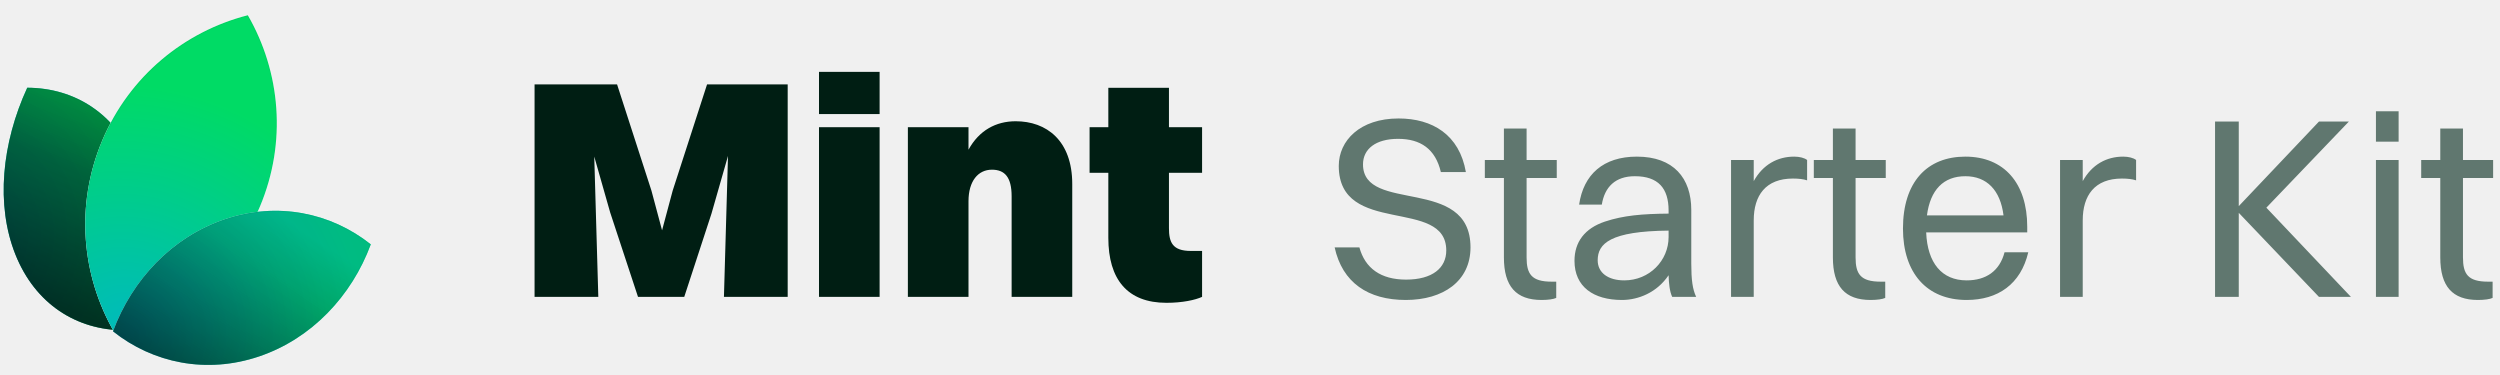
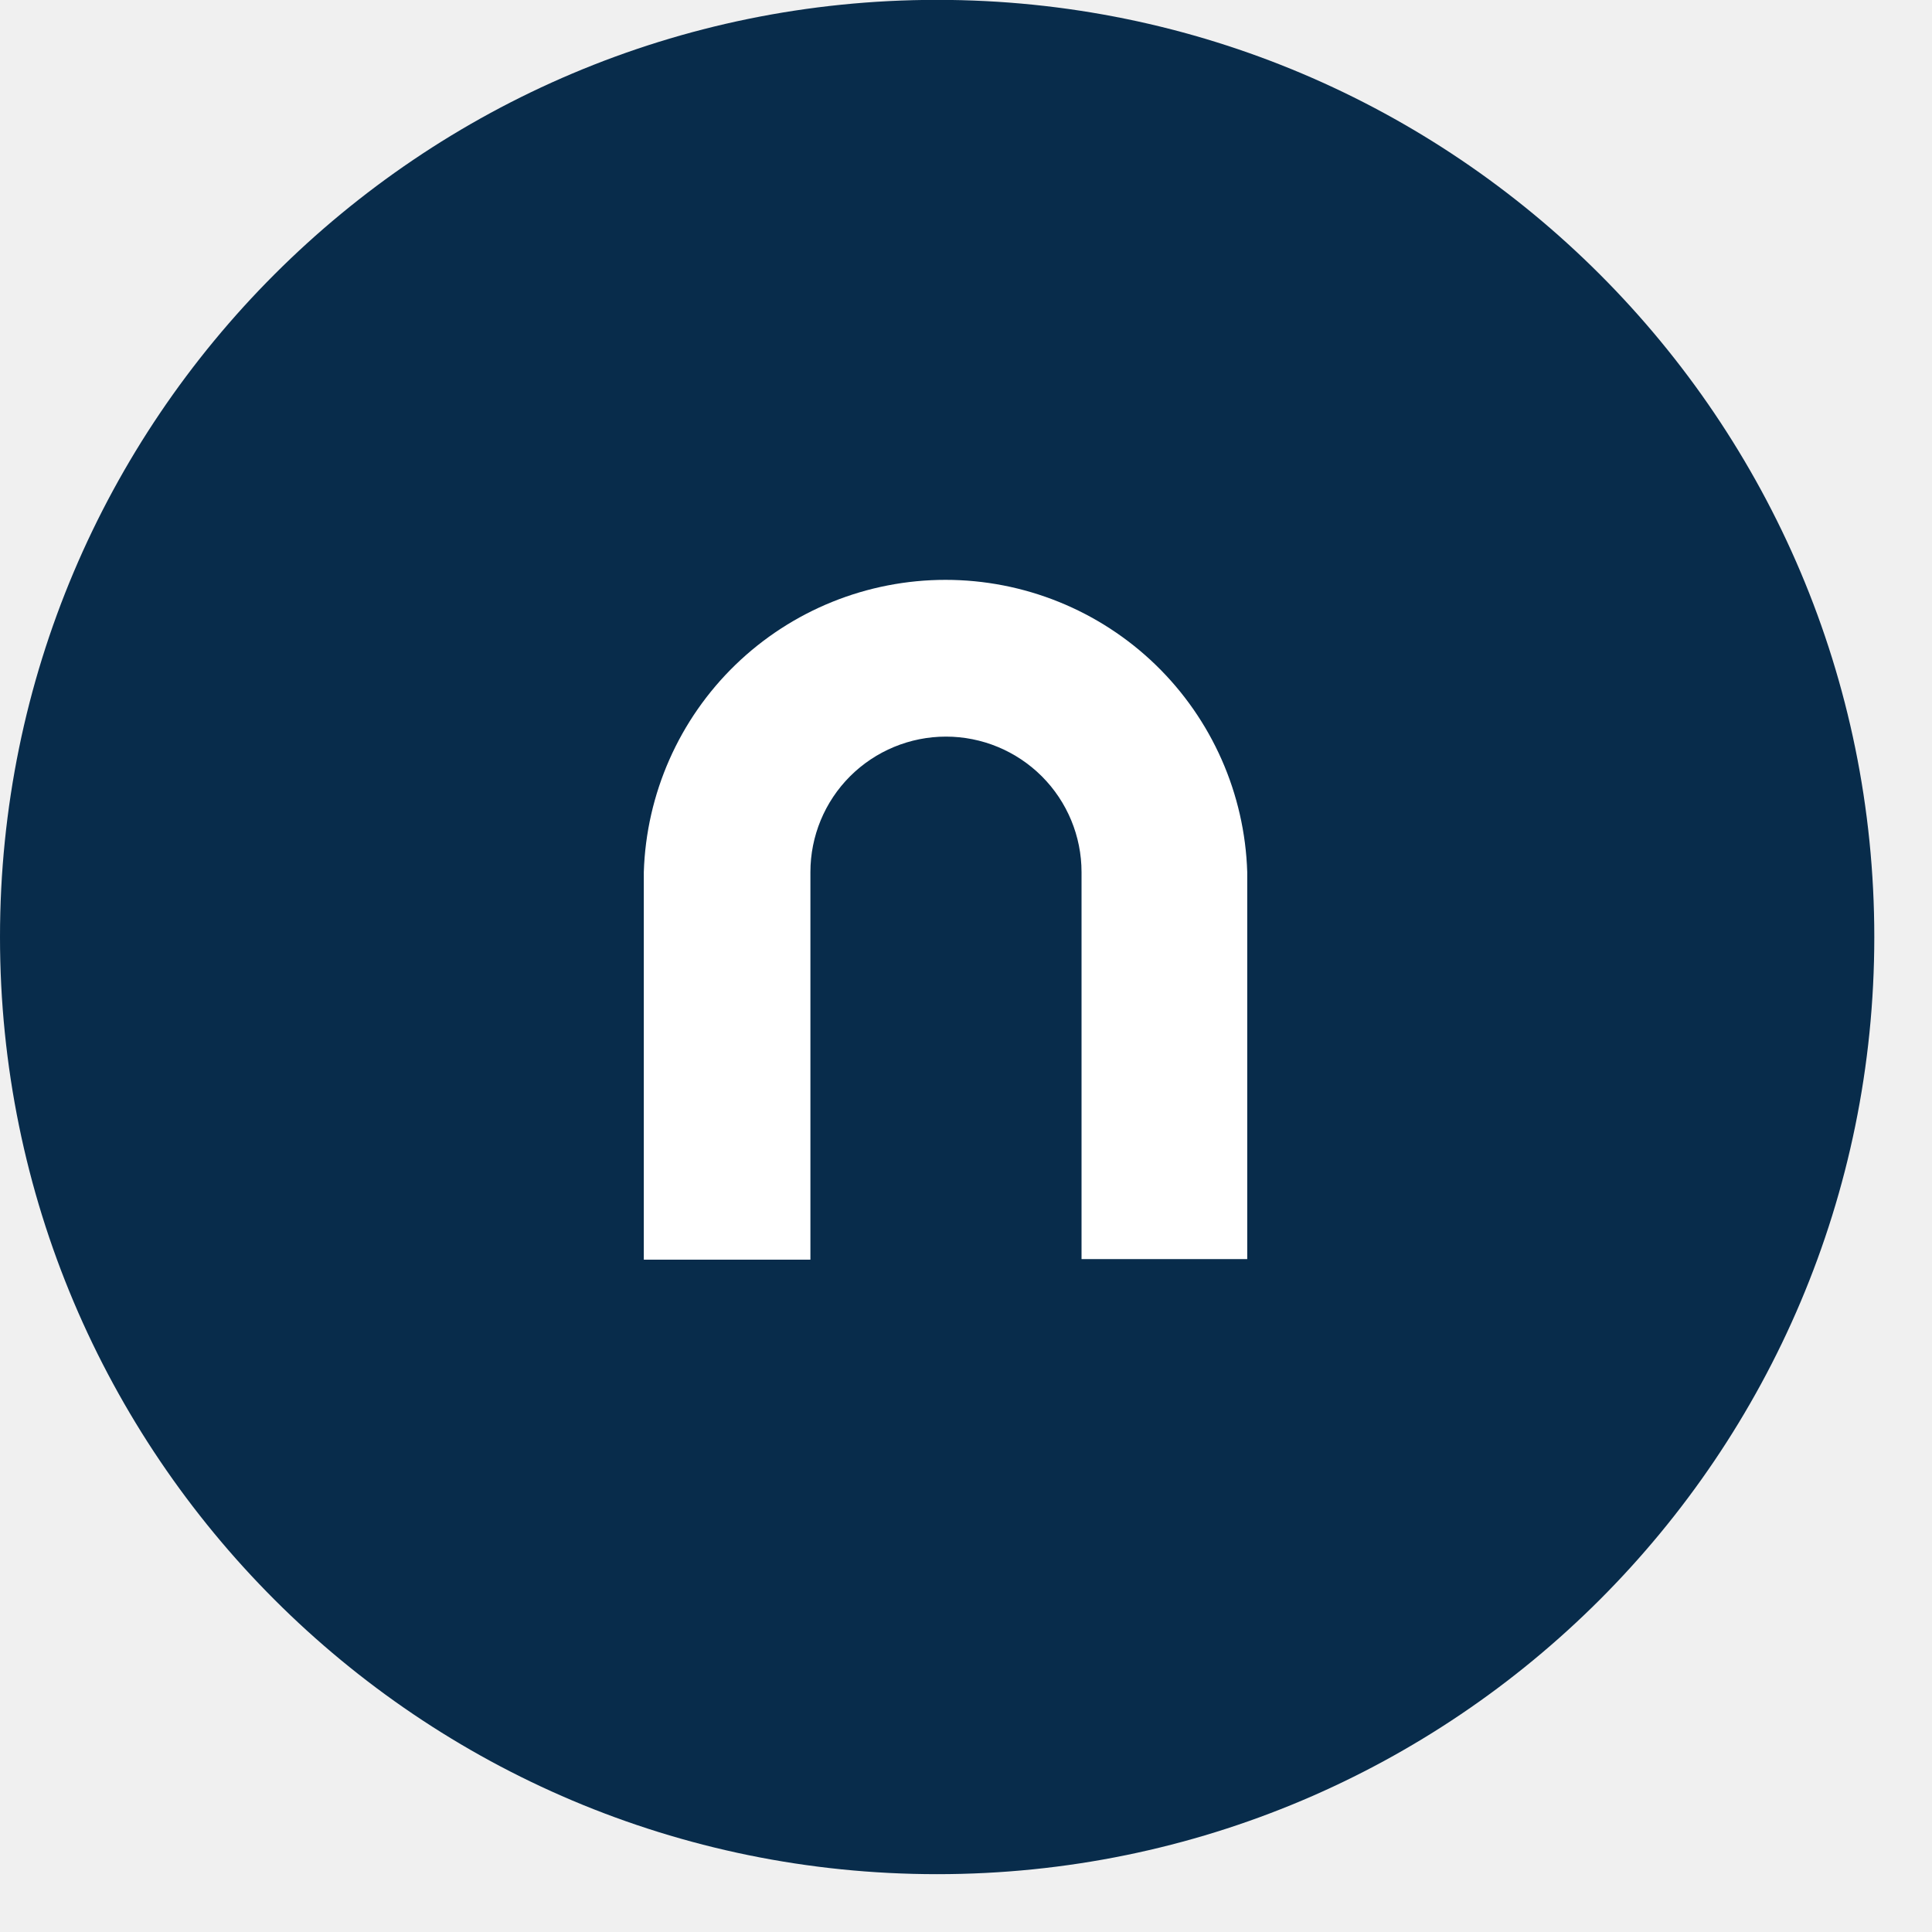
- <svg xmlns="http://www.w3.org/2000/svg" width="160" height="24" viewBox="0 0 160 24" fill="none">
-   <path d="M7.953 21.139C4.896 21.13 2.255 19.458 0.987 16.29C-0.28 13.121 0.109 9.163 1.744 5.615C4.801 5.624 7.442 7.296 8.71 10.465C9.977 13.633 9.588 17.591 7.953 21.139Z" fill="white" />
-   <path d="M7.953 21.139C4.896 21.13 2.255 19.458 0.987 16.29C-0.28 13.121 0.109 9.163 1.744 5.615C4.801 5.624 7.442 7.296 8.71 10.465C9.977 13.633 9.588 17.591 7.953 21.139Z" fill="url(#paint0_radial_115_86)" />
-   <path d="M7.953 21.139C4.896 21.13 2.255 19.458 0.987 16.29C-0.28 13.121 0.109 9.163 1.744 5.615C4.801 5.624 7.442 7.296 8.71 10.465C9.977 13.633 9.588 17.591 7.953 21.139Z" fill="black" fill-opacity="0.5" style="mix-blend-mode:hard-light" />
-   <path d="M7.953 21.139C4.896 21.13 2.255 19.458 0.987 16.29C-0.28 13.121 0.109 9.163 1.744 5.615C4.801 5.624 7.442 7.296 8.71 10.465C9.977 13.633 9.588 17.591 7.953 21.139Z" fill="url(#paint1_linear_115_86)" fill-opacity="0.5" style="mix-blend-mode:hard-light" />
-   <path d="M7.935 21.111C4.897 21.096 2.274 19.431 1.013 16.279C-0.248 13.124 0.136 9.182 1.762 5.643C4.8 5.659 7.423 7.324 8.684 10.476C9.945 13.63 9.561 17.572 7.935 21.111Z" stroke="url(#paint2_linear_115_86)" stroke-opacity="0.05" stroke-width="0.056" />
-   <path d="M7.31 21.257C11.354 20.221 14.884 17.375 16.628 13.236C18.373 9.097 17.945 4.587 15.86 0.976C11.816 2.012 8.287 4.858 6.542 8.998C4.797 13.137 5.225 17.646 7.31 21.257Z" fill="white" />
-   <path d="M7.31 21.257C11.354 20.221 14.884 17.375 16.628 13.236C18.373 9.097 17.945 4.587 15.86 0.976C11.816 2.012 8.287 4.858 6.542 8.998C4.797 13.137 5.225 17.646 7.31 21.257Z" fill="url(#paint3_radial_115_86)" />
-   <path d="M16.602 13.225C14.864 17.349 11.351 20.187 7.324 21.225C5.253 17.624 4.829 13.132 6.568 9.009C8.306 4.885 11.819 2.047 15.846 1.009C17.918 4.61 18.341 9.101 16.602 13.225Z" stroke="url(#paint4_linear_115_86)" stroke-opacity="0.05" stroke-width="0.056" />
-   <path d="M7.234 21.207C9.789 23.237 13.21 23.951 16.577 22.814C19.944 21.677 22.506 18.945 23.73 15.638C21.175 13.608 17.754 12.894 14.387 14.031C11.02 15.168 8.458 17.901 7.234 21.207Z" fill="white" />
-   <path d="M7.234 21.207C9.789 23.237 13.21 23.951 16.577 22.814C19.944 21.677 22.506 18.945 23.73 15.638C21.175 13.608 17.754 12.894 14.387 14.031C11.02 15.168 8.458 17.901 7.234 21.207Z" fill="url(#paint5_radial_115_86)" />
-   <path d="M7.234 21.207C9.789 23.237 13.21 23.951 16.577 22.814C19.944 21.677 22.506 18.945 23.73 15.638C21.175 13.608 17.754 12.894 14.387 14.031C11.02 15.168 8.458 17.901 7.234 21.207Z" fill="black" fill-opacity="0.2" style="mix-blend-mode:hard-light" />
-   <path d="M7.234 21.207C9.789 23.237 13.21 23.951 16.577 22.814C19.944 21.677 22.506 18.945 23.73 15.638C21.175 13.608 17.754 12.894 14.387 14.031C11.02 15.168 8.458 17.901 7.234 21.207Z" fill="url(#paint6_linear_115_86)" fill-opacity="0.5" style="mix-blend-mode:hard-light" />
-   <path d="M16.568 22.787C13.218 23.918 9.814 23.212 7.267 21.198C8.492 17.907 11.044 15.189 14.396 14.058C17.747 12.927 21.15 13.633 23.697 15.648C22.472 18.938 19.92 21.656 16.568 22.787Z" stroke="url(#paint7_linear_115_86)" stroke-opacity="0.05" stroke-width="0.056" />
-   <path d="M34.212 19V5.4H39.492L41.692 12.2L42.372 14.74L43.052 12.2L45.252 5.4H50.412V19H46.332L46.592 9.98L45.532 13.68L43.792 19H40.832L39.052 13.6L38.032 10.02L38.292 19H34.212ZM52.416 7.3V4.6H56.295V7.3H52.416ZM52.416 19V8.14H56.295V19H52.416ZM58.104 19V8.14H61.984V9.58C62.664 8.34 63.744 7.76 65.004 7.76C66.964 7.76 68.624 8.98 68.624 11.78V19H64.744V12.56C64.744 11.34 64.304 10.86 63.484 10.86C62.604 10.86 61.984 11.58 61.984 12.88V19H58.104ZM70.933 15.22V11.06H69.733V8.14H70.933V5.62H74.813V8.14H76.933V11.06H74.813V14.6C74.813 15.5 75.033 16.06 76.213 16.06H76.933V19C76.493 19.2 75.673 19.38 74.653 19.38C72.153 19.38 70.933 17.88 70.933 15.22Z" fill="#001E13" />
-   <path d="M87.232 10.519C87.232 13.687 94.112 11.229 94.112 15.832C94.112 17.994 92.364 19.198 89.971 19.198C87.562 19.198 85.912 18.093 85.417 15.832H87.001C87.364 17.169 88.371 17.895 89.987 17.895C91.671 17.895 92.561 17.152 92.561 16.03C92.561 12.598 85.681 15.155 85.681 10.618C85.681 9.001 87.034 7.582 89.509 7.582C91.671 7.582 93.403 8.621 93.816 11.014H92.215C91.868 9.529 90.912 8.886 89.476 8.886C88.057 8.886 87.232 9.529 87.232 10.519ZM96.25 16.476V11.393H95.029V10.239H96.25V8.226H97.702V10.239H99.632V11.393H97.702V16.476C97.702 17.532 98.015 18.026 99.302 18.026H99.599V19.066C99.434 19.148 99.071 19.198 98.659 19.198C97.025 19.198 96.25 18.323 96.25 16.476ZM102.516 13.093H101.064C101.345 11.162 102.615 10.024 104.76 10.024C107.103 10.024 108.242 11.393 108.242 13.44V16.888C108.242 17.895 108.324 18.521 108.555 19H107.021C106.856 18.654 106.806 18.142 106.79 17.614C106.047 18.72 104.859 19.198 103.803 19.198C101.988 19.198 100.767 18.357 100.767 16.69C100.767 15.486 101.427 14.611 102.714 14.182C103.902 13.786 105.107 13.687 106.79 13.671V13.473C106.79 12.053 106.13 11.278 104.628 11.278C103.374 11.278 102.698 11.971 102.516 13.093ZM102.252 16.657C102.252 17.465 102.929 17.944 103.952 17.944C105.569 17.944 106.79 16.674 106.79 15.172V14.759C103.061 14.793 102.252 15.585 102.252 16.657ZM110.787 19V10.239H112.239V11.591C112.833 10.519 113.774 10.024 114.83 10.024C115.176 10.024 115.49 10.107 115.655 10.239V11.542C115.407 11.46 115.094 11.427 114.747 11.427C112.998 11.427 112.239 12.515 112.239 14.1V19H110.787ZM117.305 16.476V11.393H116.084V10.239H117.305V8.226H118.757V10.239H120.688V11.393H118.757V16.476C118.757 17.532 119.071 18.026 120.358 18.026H120.655V19.066C120.49 19.148 120.127 19.198 119.714 19.198C118.081 19.198 117.305 18.323 117.305 16.476ZM129.809 16.145C129.33 18.192 127.862 19.198 125.865 19.198C123.324 19.198 121.79 17.482 121.79 14.627C121.79 11.658 123.324 10.024 125.783 10.024C128.258 10.024 129.743 11.723 129.743 14.512V14.875H123.275C123.357 16.838 124.281 17.944 125.865 17.944C127.103 17.944 127.977 17.35 128.291 16.145H129.809ZM125.783 11.278C124.38 11.278 123.539 12.152 123.324 13.786H128.225C128.027 12.169 127.152 11.278 125.783 11.278ZM131.843 19V10.239H133.295V11.591C133.889 10.519 134.829 10.024 135.885 10.024C136.232 10.024 136.545 10.107 136.71 10.239V11.542C136.463 11.46 136.149 11.427 135.803 11.427C134.054 11.427 133.295 12.515 133.295 14.1V19H131.843ZM141.763 19V7.78H143.281V13.192L148.413 7.78H150.327L145.047 13.291L150.459 19H148.413L143.281 13.621V19H141.763ZM152.06 9.067V7.12H153.512V9.067H152.06ZM152.06 19V10.239H153.512V19H152.06ZM156.178 16.476V11.393H154.957V10.239H156.178V8.226H157.63V10.239H159.56V11.393H157.63V16.476C157.63 17.532 157.943 18.026 159.23 18.026H159.527V19.066C159.362 19.148 158.999 19.198 158.587 19.198C156.953 19.198 156.178 18.323 156.178 16.476Z" fill="#002719" fill-opacity="0.6" />
-   <defs>
-     <radialGradient id="paint0_radial_115_86" cx="0" cy="0" r="1" gradientUnits="userSpaceOnUse" gradientTransform="translate(-3.00503 15.023) rotate(-10.029) scale(17.9572 17.784)">
-       <stop stop-color="#00B0BB" />
-       <stop offset="1" stop-color="#00DB65" />
-     </radialGradient>
-     <linearGradient id="paint1_linear_115_86" x1="7.39" y1="4.813" x2="1.63" y2="18.689" gradientUnits="userSpaceOnUse">
-       <stop stop-color="#18E299" />
-       <stop offset="1" />
-     </linearGradient>
-     <linearGradient id="paint2_linear_115_86" x1="7.948" y1="8.016" x2="1.761" y2="18.746" gradientUnits="userSpaceOnUse">
-       <stop />
-       <stop offset="1" stop-opacity="0" />
-     </linearGradient>
-     <radialGradient id="paint3_radial_115_86" cx="0" cy="0" r="1" gradientUnits="userSpaceOnUse" gradientTransform="translate(8.11404 20.8822) rotate(-75.7542) scale(21.6246 23.7772)">
-       <stop stop-color="#00BBBB" />
-       <stop offset="0.713" stop-color="#00DB65" />
-     </radialGradient>
-     <linearGradient id="paint4_linear_115_86" x1="7.602" y1="5.871" x2="15.556" y2="16.372" gradientUnits="userSpaceOnUse">
-       <stop />
-       <stop offset="1" stop-opacity="0" />
-     </linearGradient>
-     <radialGradient id="paint5_radial_115_86" cx="0" cy="0" r="1" gradientUnits="userSpaceOnUse" gradientTransform="translate(7.84537 21.5181) rotate(-20.3525) scale(18.5603 17.32)">
-       <stop stop-color="#00B0BB" />
-       <stop offset="1" stop-color="#00DB65" />
-     </radialGradient>
-     <linearGradient id="paint6_linear_115_86" x1="16.808" y1="13.007" x2="10.041" y2="22.994" gradientUnits="userSpaceOnUse">
-       <stop stop-color="#00B1BC" />
-       <stop offset="1" />
-     </linearGradient>
-     <linearGradient id="paint7_linear_115_86" x1="16.808" y1="13.007" x2="14.169" y2="23.841" gradientUnits="userSpaceOnUse">
-       <stop />
-       <stop offset="1" stop-opacity="0" />
-     </linearGradient>
-   </defs>
+ <svg xmlns="http://www.w3.org/2000/svg" width="30" height="30" viewBox="0 0 30 30" fill="none">
+   <circle cx="14.552" cy="14.55" r="14.552" fill="#082C4B" />
+   <rect x="9.421" y="8.736" width="10.735" height="11.605" fill="white" />
+   <path d="M8.261 7.865V20.567H20.95V7.865H8.261ZM19.367 19.551H16.794V13.542C16.794 12.984 16.572 12.449 16.177 12.054C15.782 11.66 15.247 11.438 14.689 11.438C14.13 11.438 13.595 11.66 13.2 12.054C12.805 12.449 12.584 12.984 12.584 13.542V19.56H9.997V13.542C10.035 12.325 10.545 11.171 11.419 10.324C12.294 9.477 13.464 9.004 14.682 9.004C15.9 9.004 17.07 9.477 17.945 10.324C18.819 11.171 19.329 12.325 19.367 13.542V19.551Z" fill="#082C4B" />
</svg>
